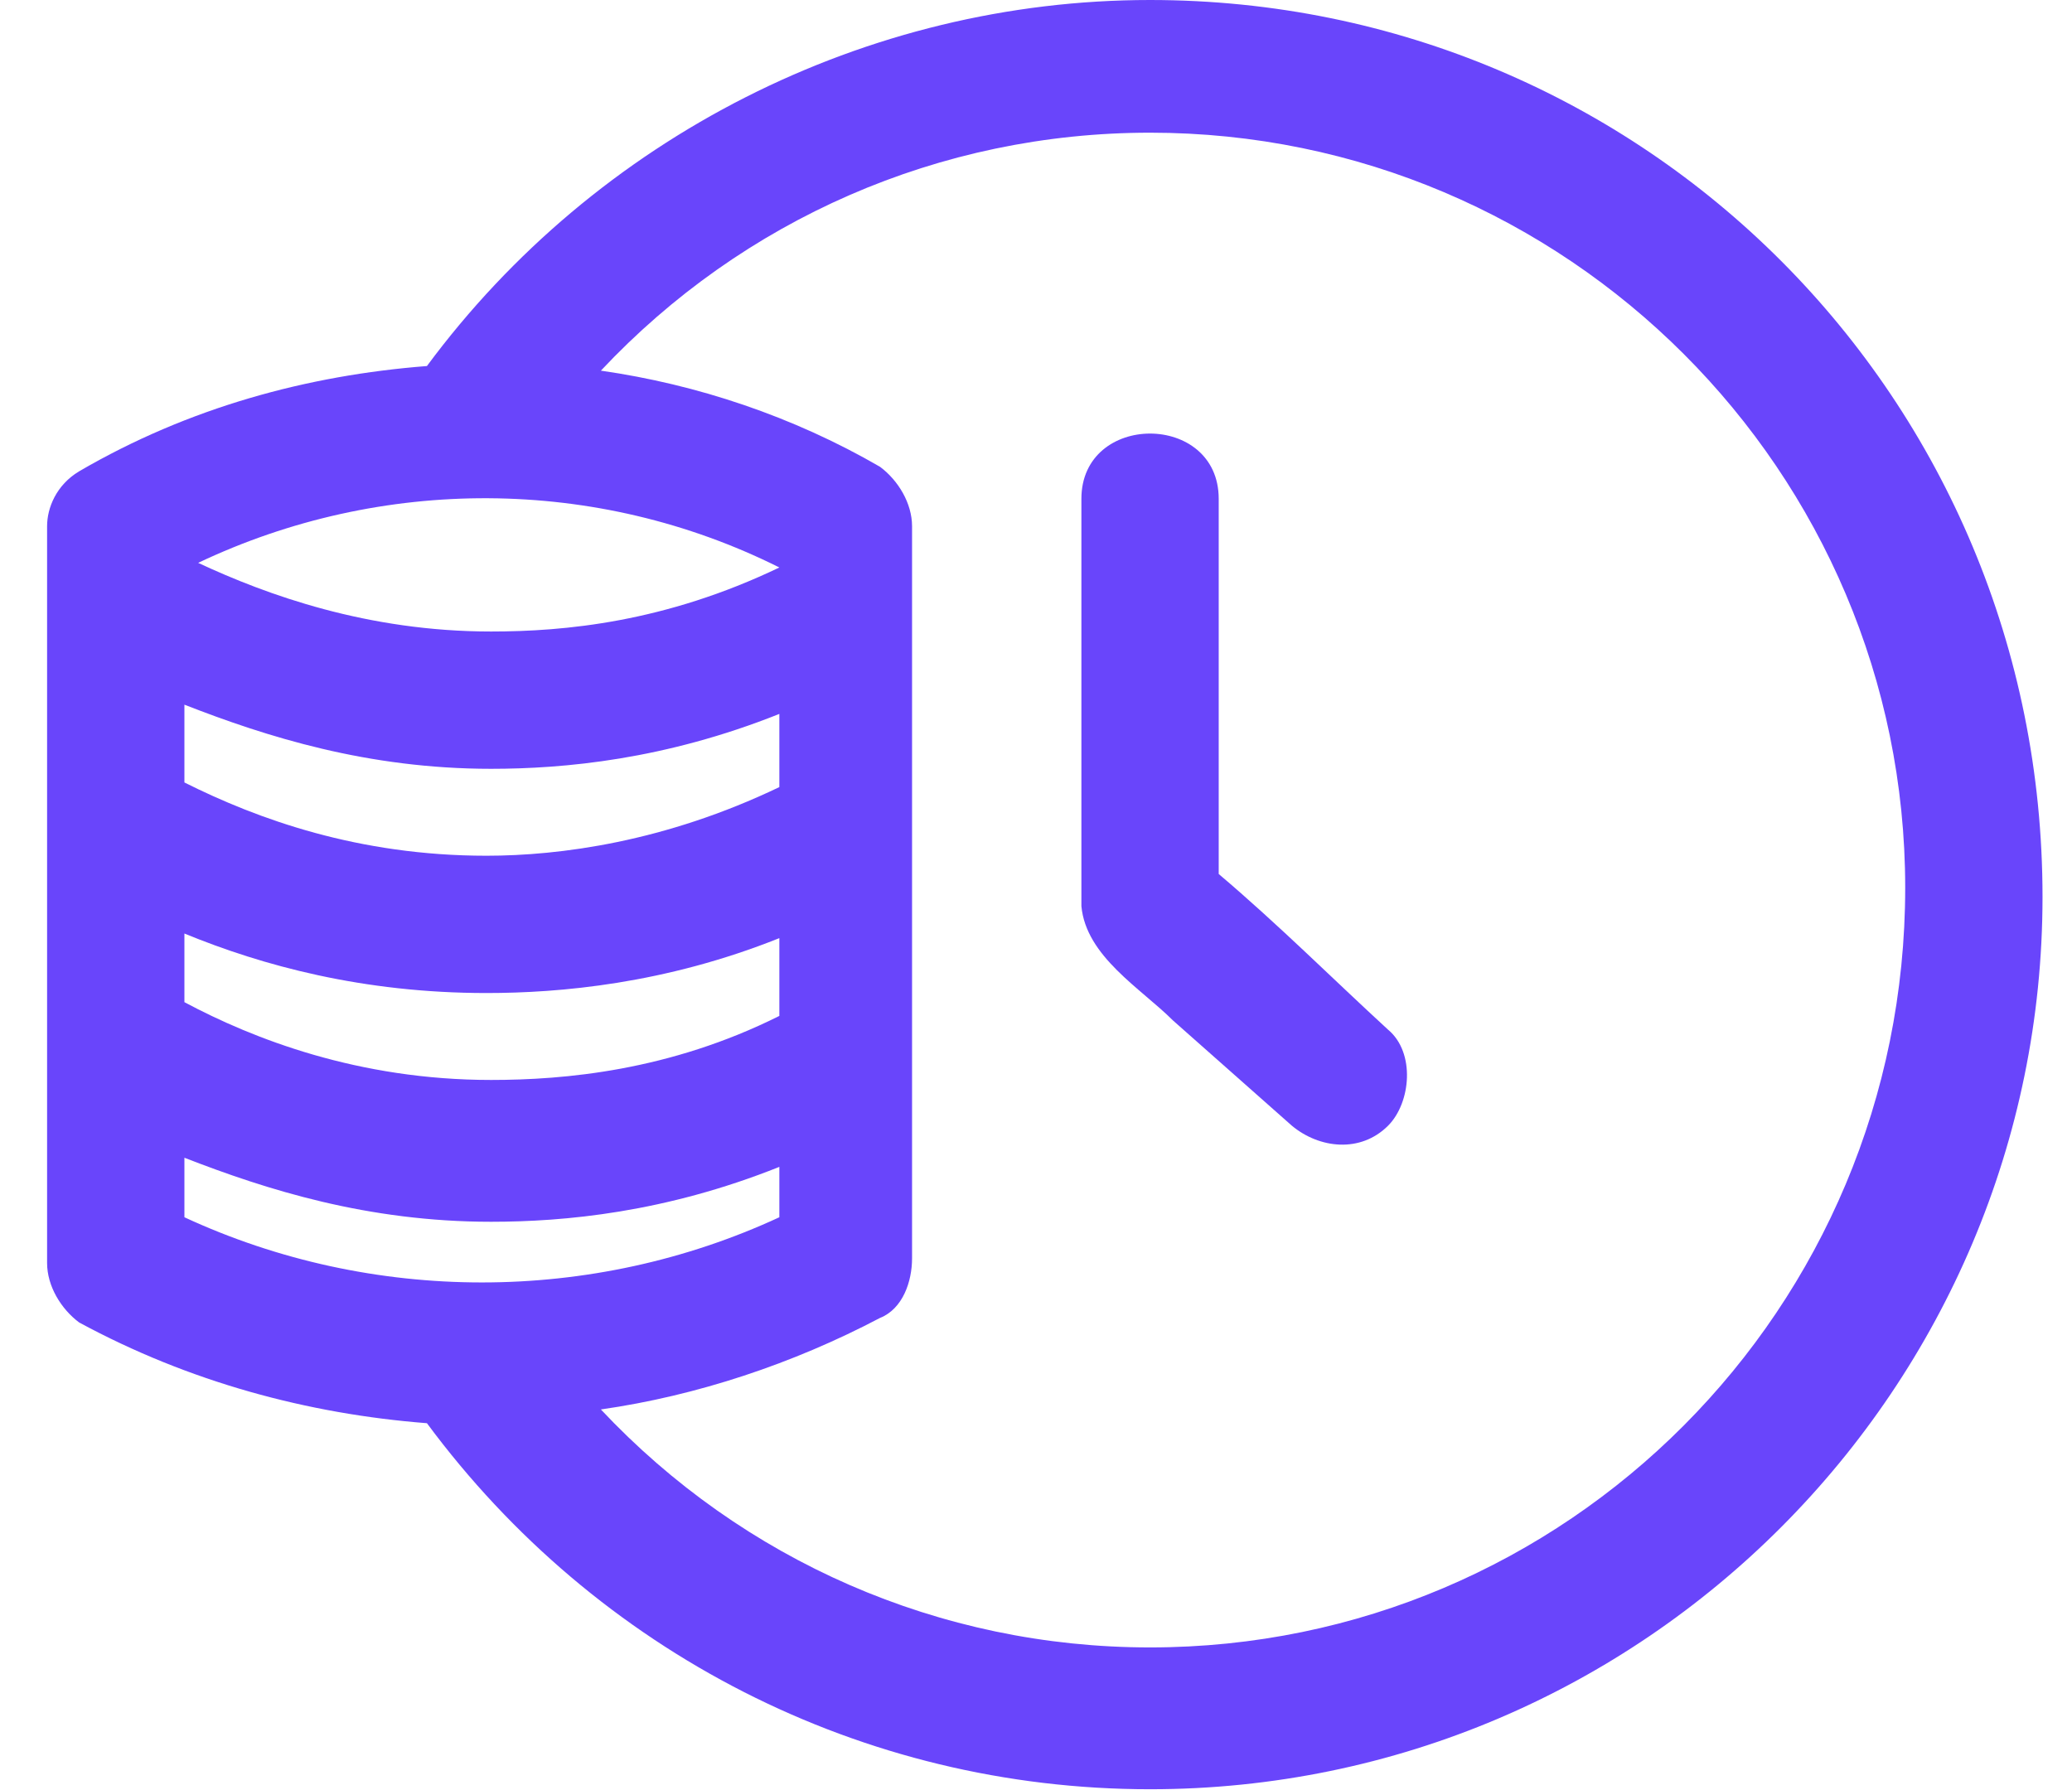
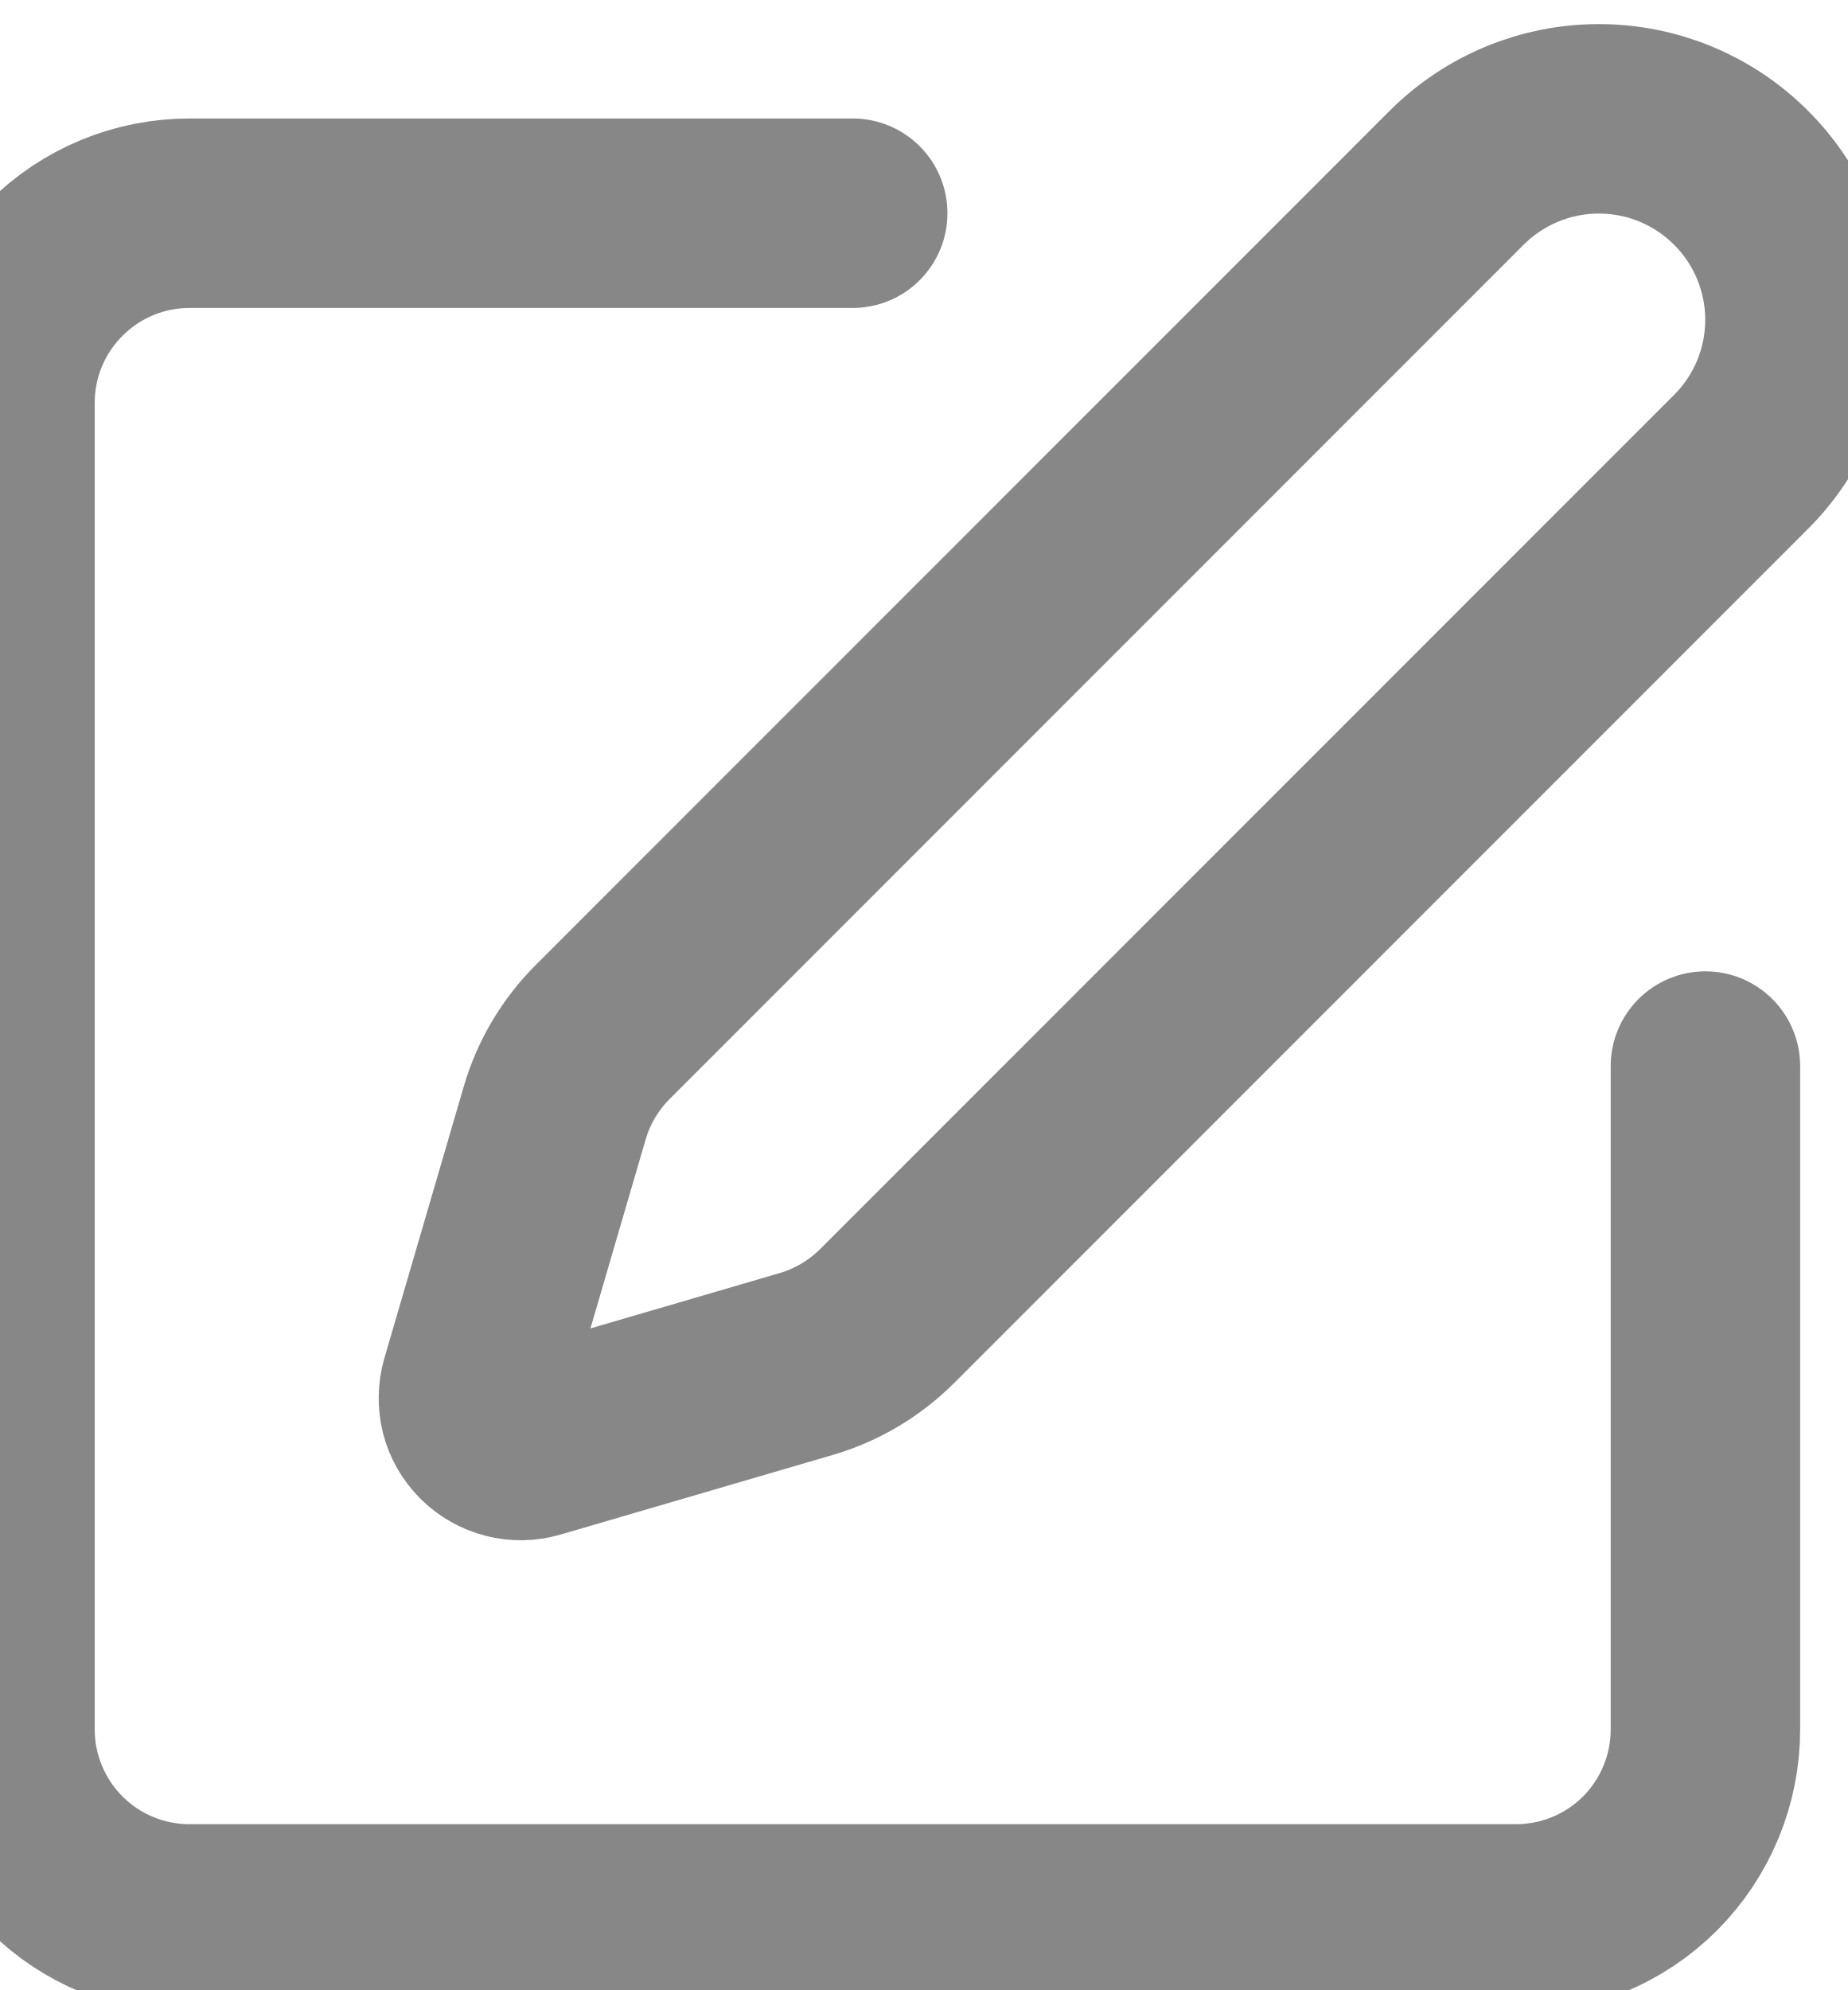
- <svg xmlns="http://www.w3.org/2000/svg" width="22" height="19" viewBox="0 0 22 19" fill="none">
-   <path d="M12.211 0C9.198 0 6.331 1.458 4.533 3.887C3.27 3.985 2.006 4.325 0.84 5.005C0.597 5.151 0.5 5.394 0.5 5.588V5.637V13.412C0.5 13.655 0.646 13.898 0.84 14.043C2.006 14.675 3.27 15.015 4.533 15.113C6.331 17.542 9.15 19 12.211 19C17.459 19 21.687 14.724 21.687 9.524C21.687 4.228 17.459 0 12.211 0ZM8.275 12.926C6.283 13.849 3.95 13.849 1.958 12.926C1.958 12.732 1.958 12.489 1.958 12.294C2.832 12.634 3.902 12.974 5.214 12.974C5.991 12.974 7.06 12.877 8.275 12.391V12.926ZM8.275 10.788C7.109 11.371 5.991 11.468 5.214 11.468C3.804 11.468 2.687 11.031 1.958 10.642C1.958 10.399 1.958 10.156 1.958 9.913C2.784 10.253 3.853 10.545 5.165 10.545C5.942 10.545 7.06 10.448 8.275 9.962V10.788ZM8.275 8.358C7.06 8.941 5.942 9.087 5.165 9.087C3.804 9.087 2.735 8.698 1.958 8.309C1.958 8.018 1.958 7.775 1.958 7.483C2.832 7.824 3.902 8.164 5.214 8.164C5.991 8.164 7.06 8.066 8.275 7.581V8.358ZM5.214 6.706C3.902 6.706 2.832 6.317 2.104 5.977C4.047 5.054 6.331 5.054 8.275 6.026C7.06 6.609 5.991 6.706 5.214 6.706ZM12.211 17.494C9.976 17.494 7.886 16.57 6.38 14.967C7.4 14.821 8.421 14.481 9.344 13.995C9.587 13.898 9.684 13.606 9.684 13.363C9.684 10.788 9.684 8.164 9.684 5.588C9.684 5.345 9.538 5.102 9.344 4.957C8.421 4.422 7.4 4.082 6.38 3.936C7.886 2.332 9.976 1.409 12.211 1.409C16.633 1.409 20.229 5.005 20.229 9.427C20.229 13.898 16.633 17.494 12.211 17.494Z" fill="#6945FB" />
-   <path d="M12.94 9.281C12.94 7.969 12.94 6.609 12.94 5.297C12.94 4.373 11.482 4.373 11.482 5.297V8.407V9.622C11.531 10.156 12.114 10.496 12.454 10.836C12.891 11.225 13.28 11.565 13.717 11.954C14.009 12.197 14.446 12.246 14.738 11.954C14.981 11.711 15.03 11.177 14.738 10.934C14.155 10.399 13.572 9.816 12.94 9.281Z" fill="#6945FB" />
+ <svg xmlns="http://www.w3.org/2000/svg" width="13" height="14" viewBox="0 0 13 14" fill="none">
+   <path d="M6 1.5H1.333C0.98 1.5 0.641 1.64 0.391 1.891C0.14 2.141 0 2.48 0 2.833V12.167C0 12.52 0.14 12.859 0.391 13.11C0.641 13.36 0.98 13.5 1.333 13.5H10.667C11.02 13.5 11.359 13.36 11.61 13.11C11.86 12.859 12 12.52 12 12.167V7.5" stroke="#383838" stroke-opacity="0.6" stroke-width="1.333" stroke-linecap="round" stroke-linejoin="round" />
+   <path d="M10.25 1.25C10.516 0.985 10.875 0.836 11.25 0.836C11.626 0.836 11.985 0.985 12.25 1.25C12.516 1.515 12.665 1.875 12.665 2.25C12.665 2.625 12.516 2.985 12.25 3.25L6.242 9.259C6.083 9.417 5.888 9.533 5.673 9.596L3.758 10.156C3.7 10.173 3.64 10.174 3.582 10.159C3.524 10.144 3.471 10.114 3.429 10.072C3.386 10.029 3.356 9.977 3.341 9.919C3.327 9.861 3.328 9.8 3.344 9.743L3.904 7.827C3.967 7.613 4.083 7.417 4.242 7.259L10.25 1.25Z" stroke="#383838" stroke-opacity="0.6" stroke-width="1.333" stroke-linecap="round" stroke-linejoin="round" />
</svg>
